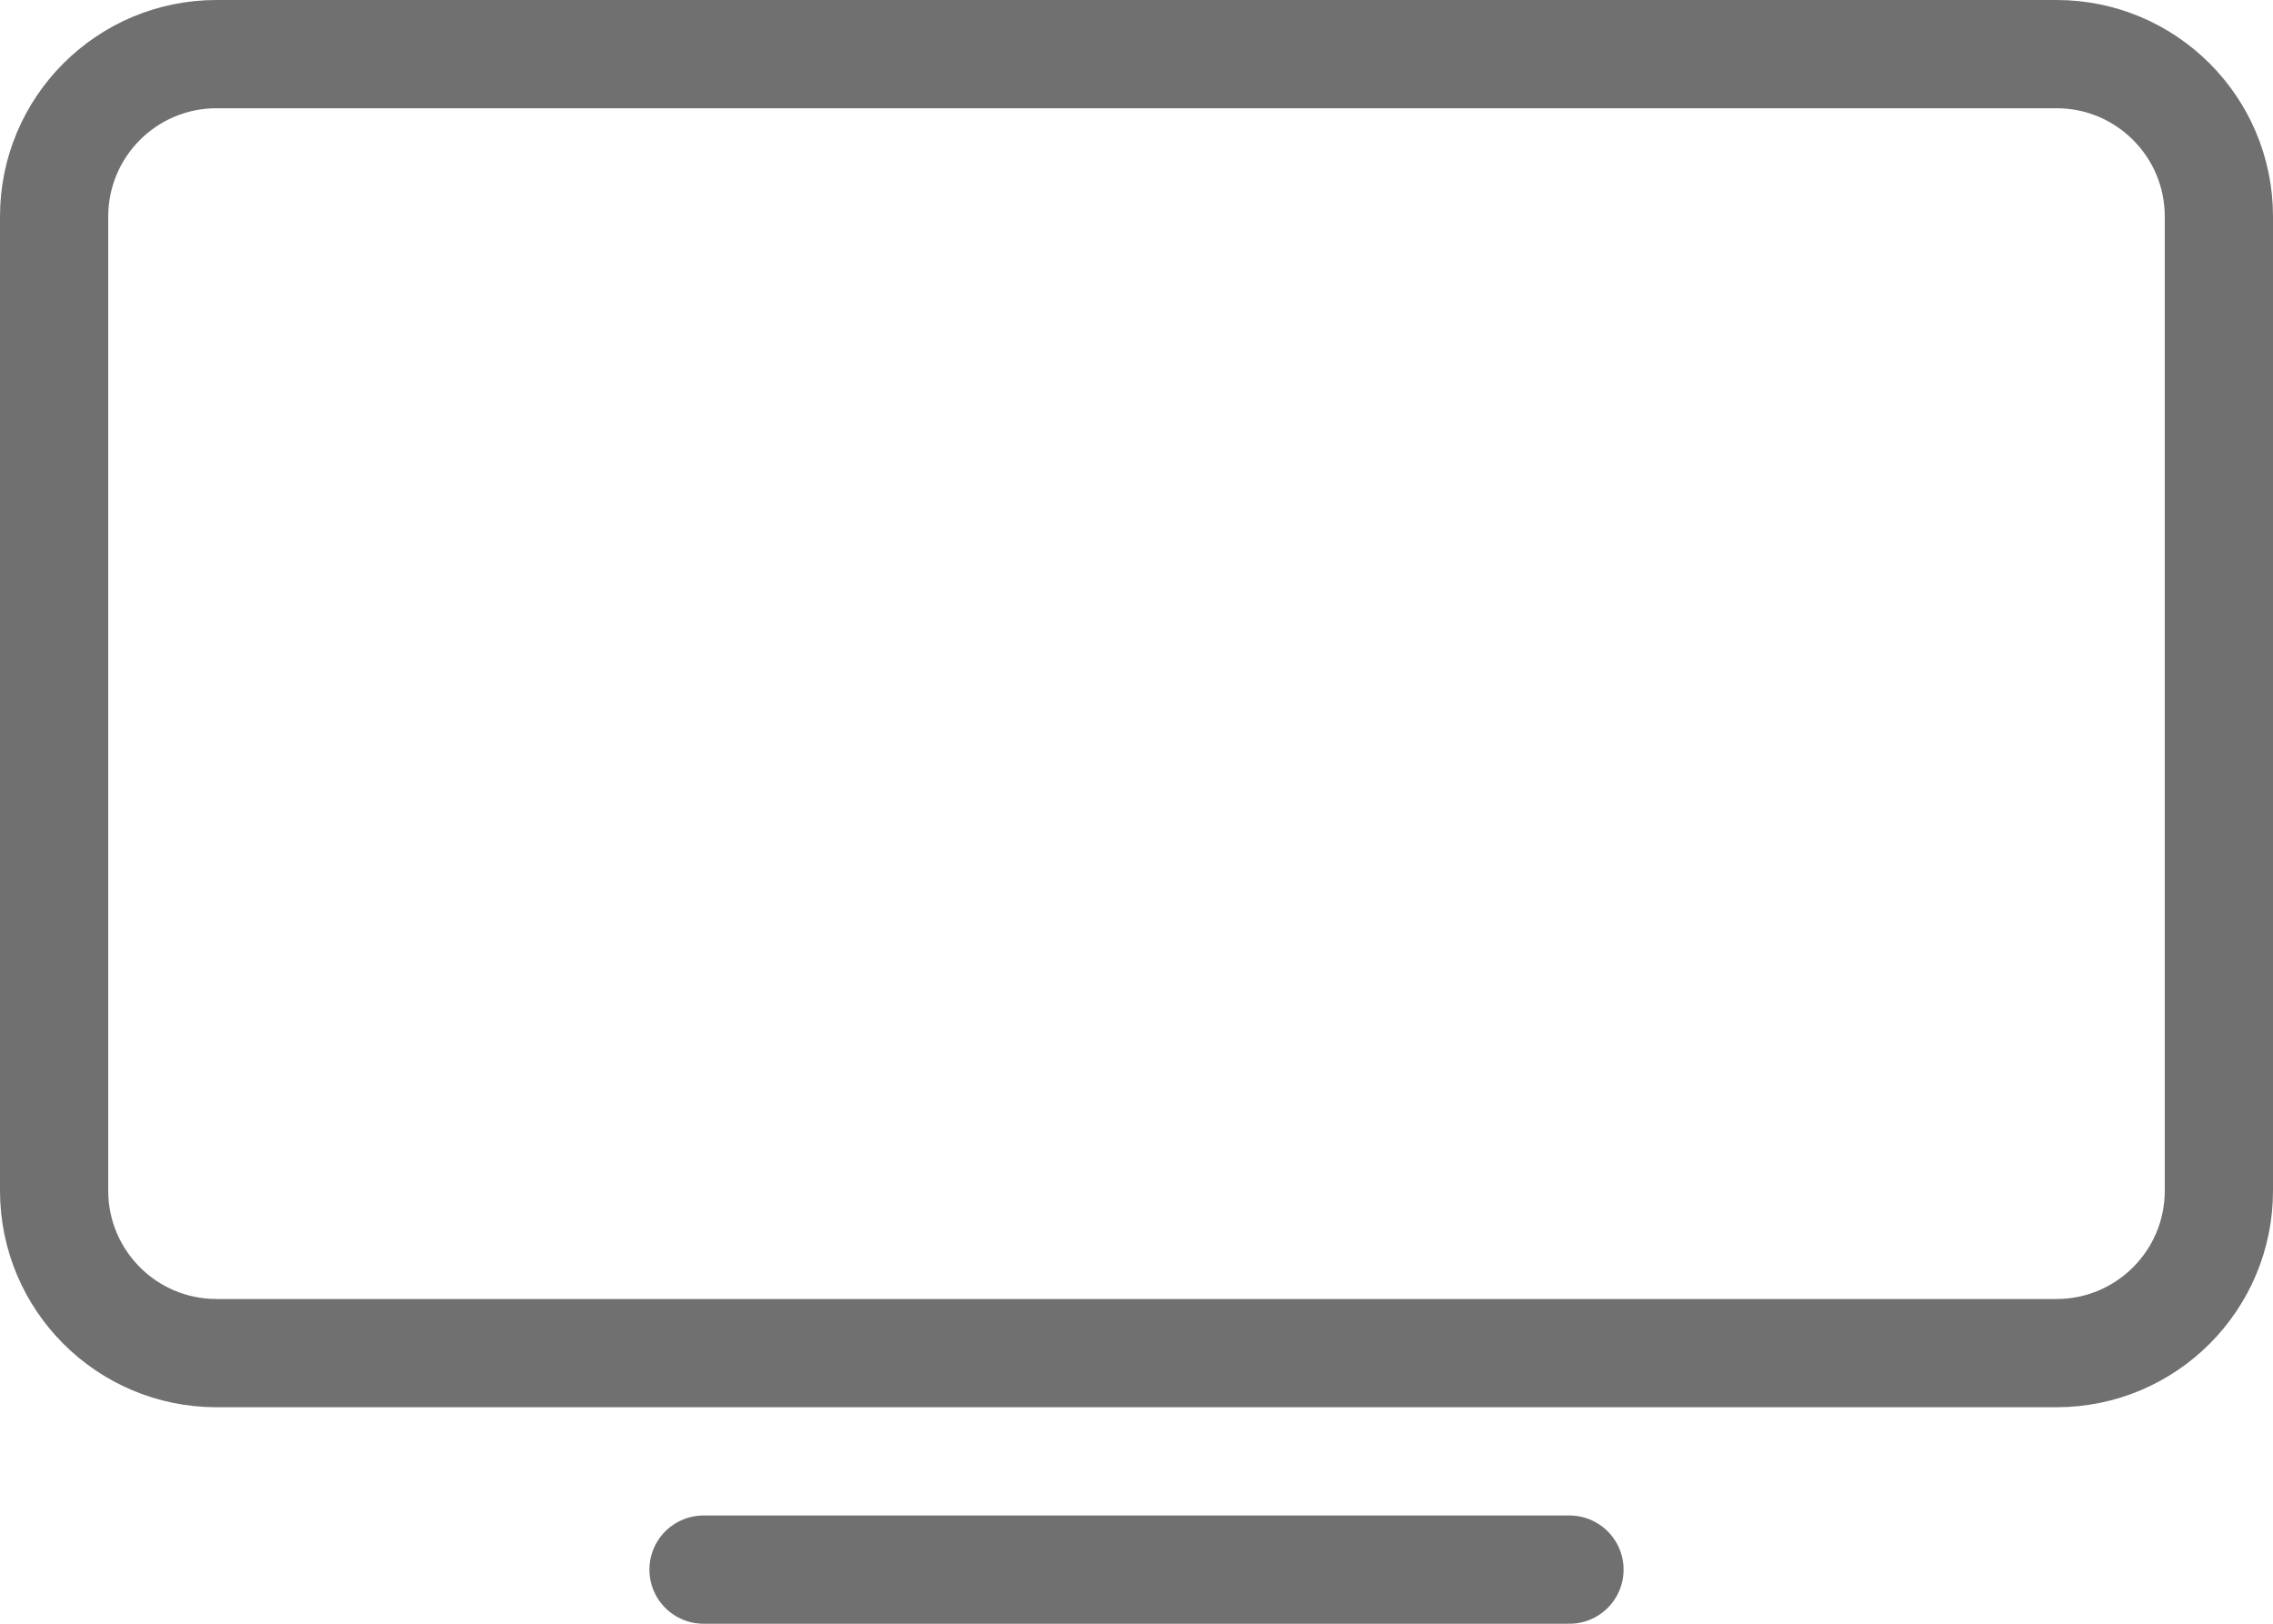
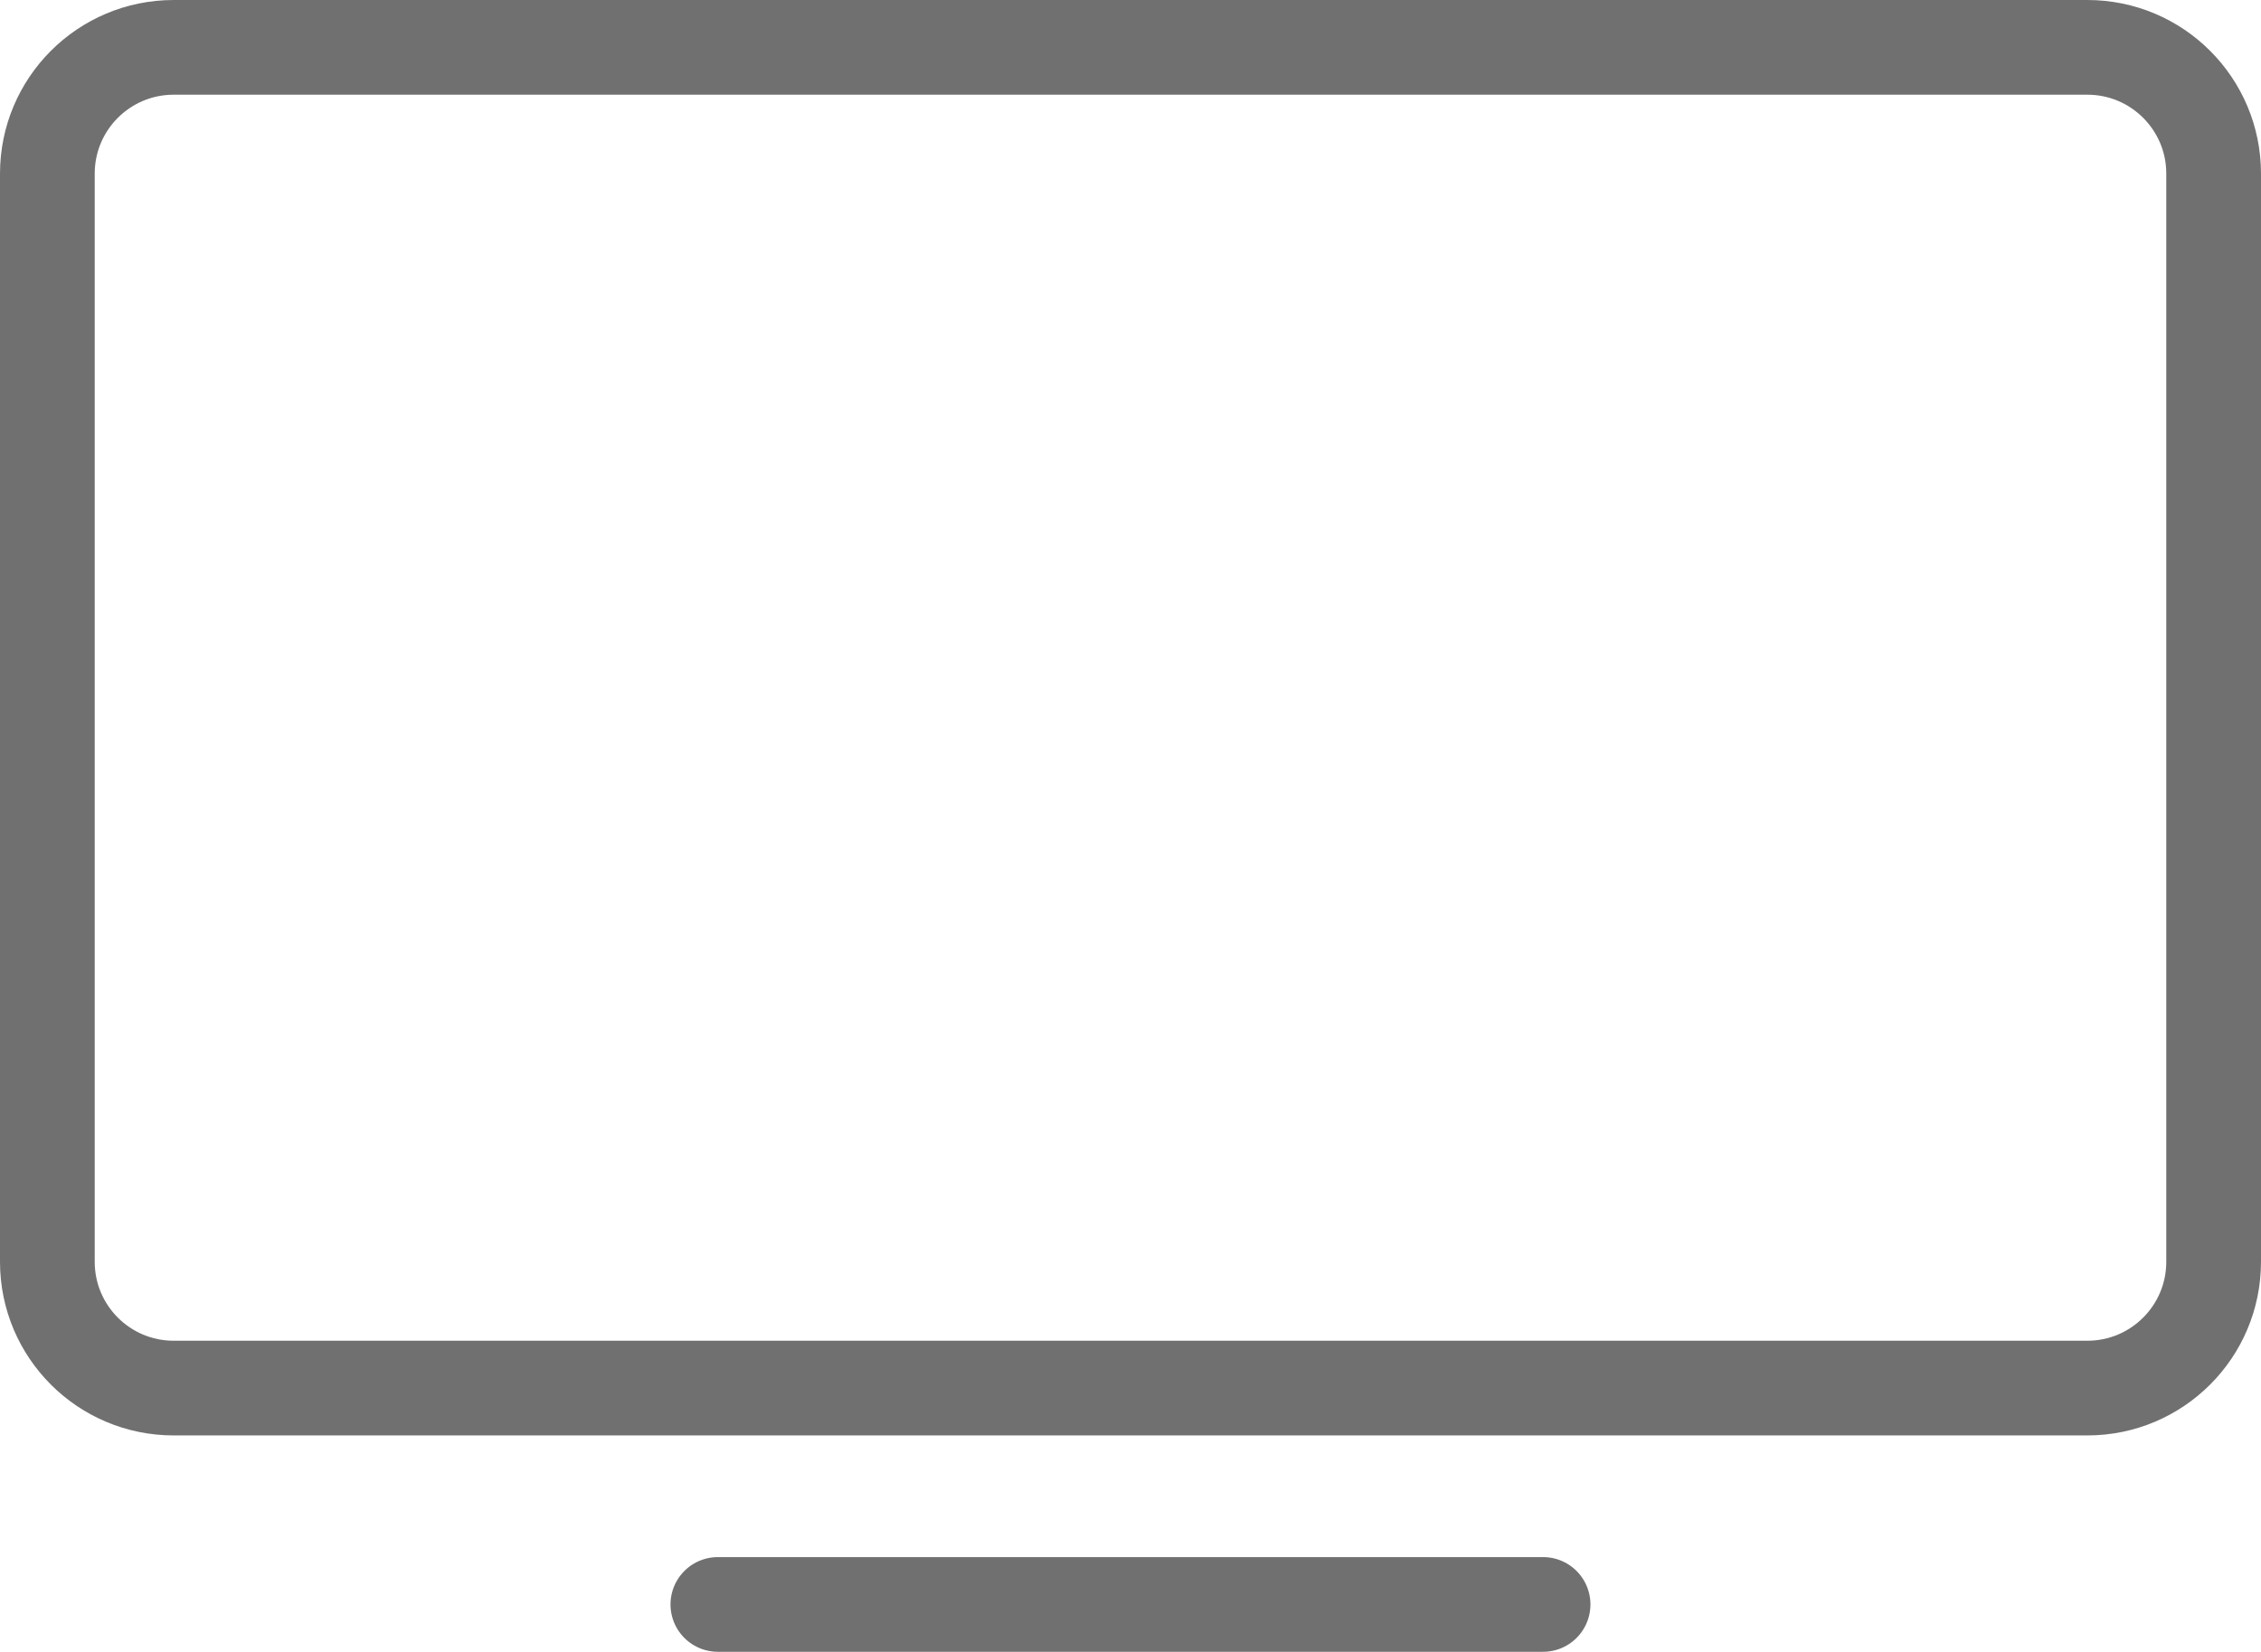
- <svg xmlns="http://www.w3.org/2000/svg" width="21" height="15" viewBox="0 0 21 15">
-   <g id="Group_5602" data-name="Group 5602" transform="translate(-479 -18)">
-     <g id="Rectangle_11" data-name="Rectangle 11" transform="translate(479 18)" fill="none" stroke="#707070" stroke-width="1">
-       <rect width="21" height="13" rx="2" stroke="none" />
-       <rect x="0.5" y="0.5" width="20" height="12" rx="1.5" fill="none" />
+ <svg xmlns="http://www.w3.org/2000/svg" width="35.805" height="26.163" viewBox="0 0 35.805 26.163">
+   <g id="Group_5620" data-name="Group 5620" transform="translate(-12272.098 -8117.346)">
+     <g id="Group_5602" data-name="Group 5602" transform="translate(12272.848 8118.096)">
+       <rect id="Rectangle_11" data-name="Rectangle 11" width="34.305" height="21.236" rx="2" transform="translate(0)" fill="none" stroke="#707070" stroke-width="1.5" />
+       <line id="Line_16" data-name="Line 16" x2="13.068" transform="translate(10.618 24.663)" fill="none" stroke="#707070" stroke-linecap="round" stroke-width="1.5" />
    </g>
-     <line id="Line_16" data-name="Line 16" x2="8" transform="translate(485.5 32.5)" fill="none" stroke="#707070" stroke-linecap="round" stroke-width="1" />
  </g>
</svg>
